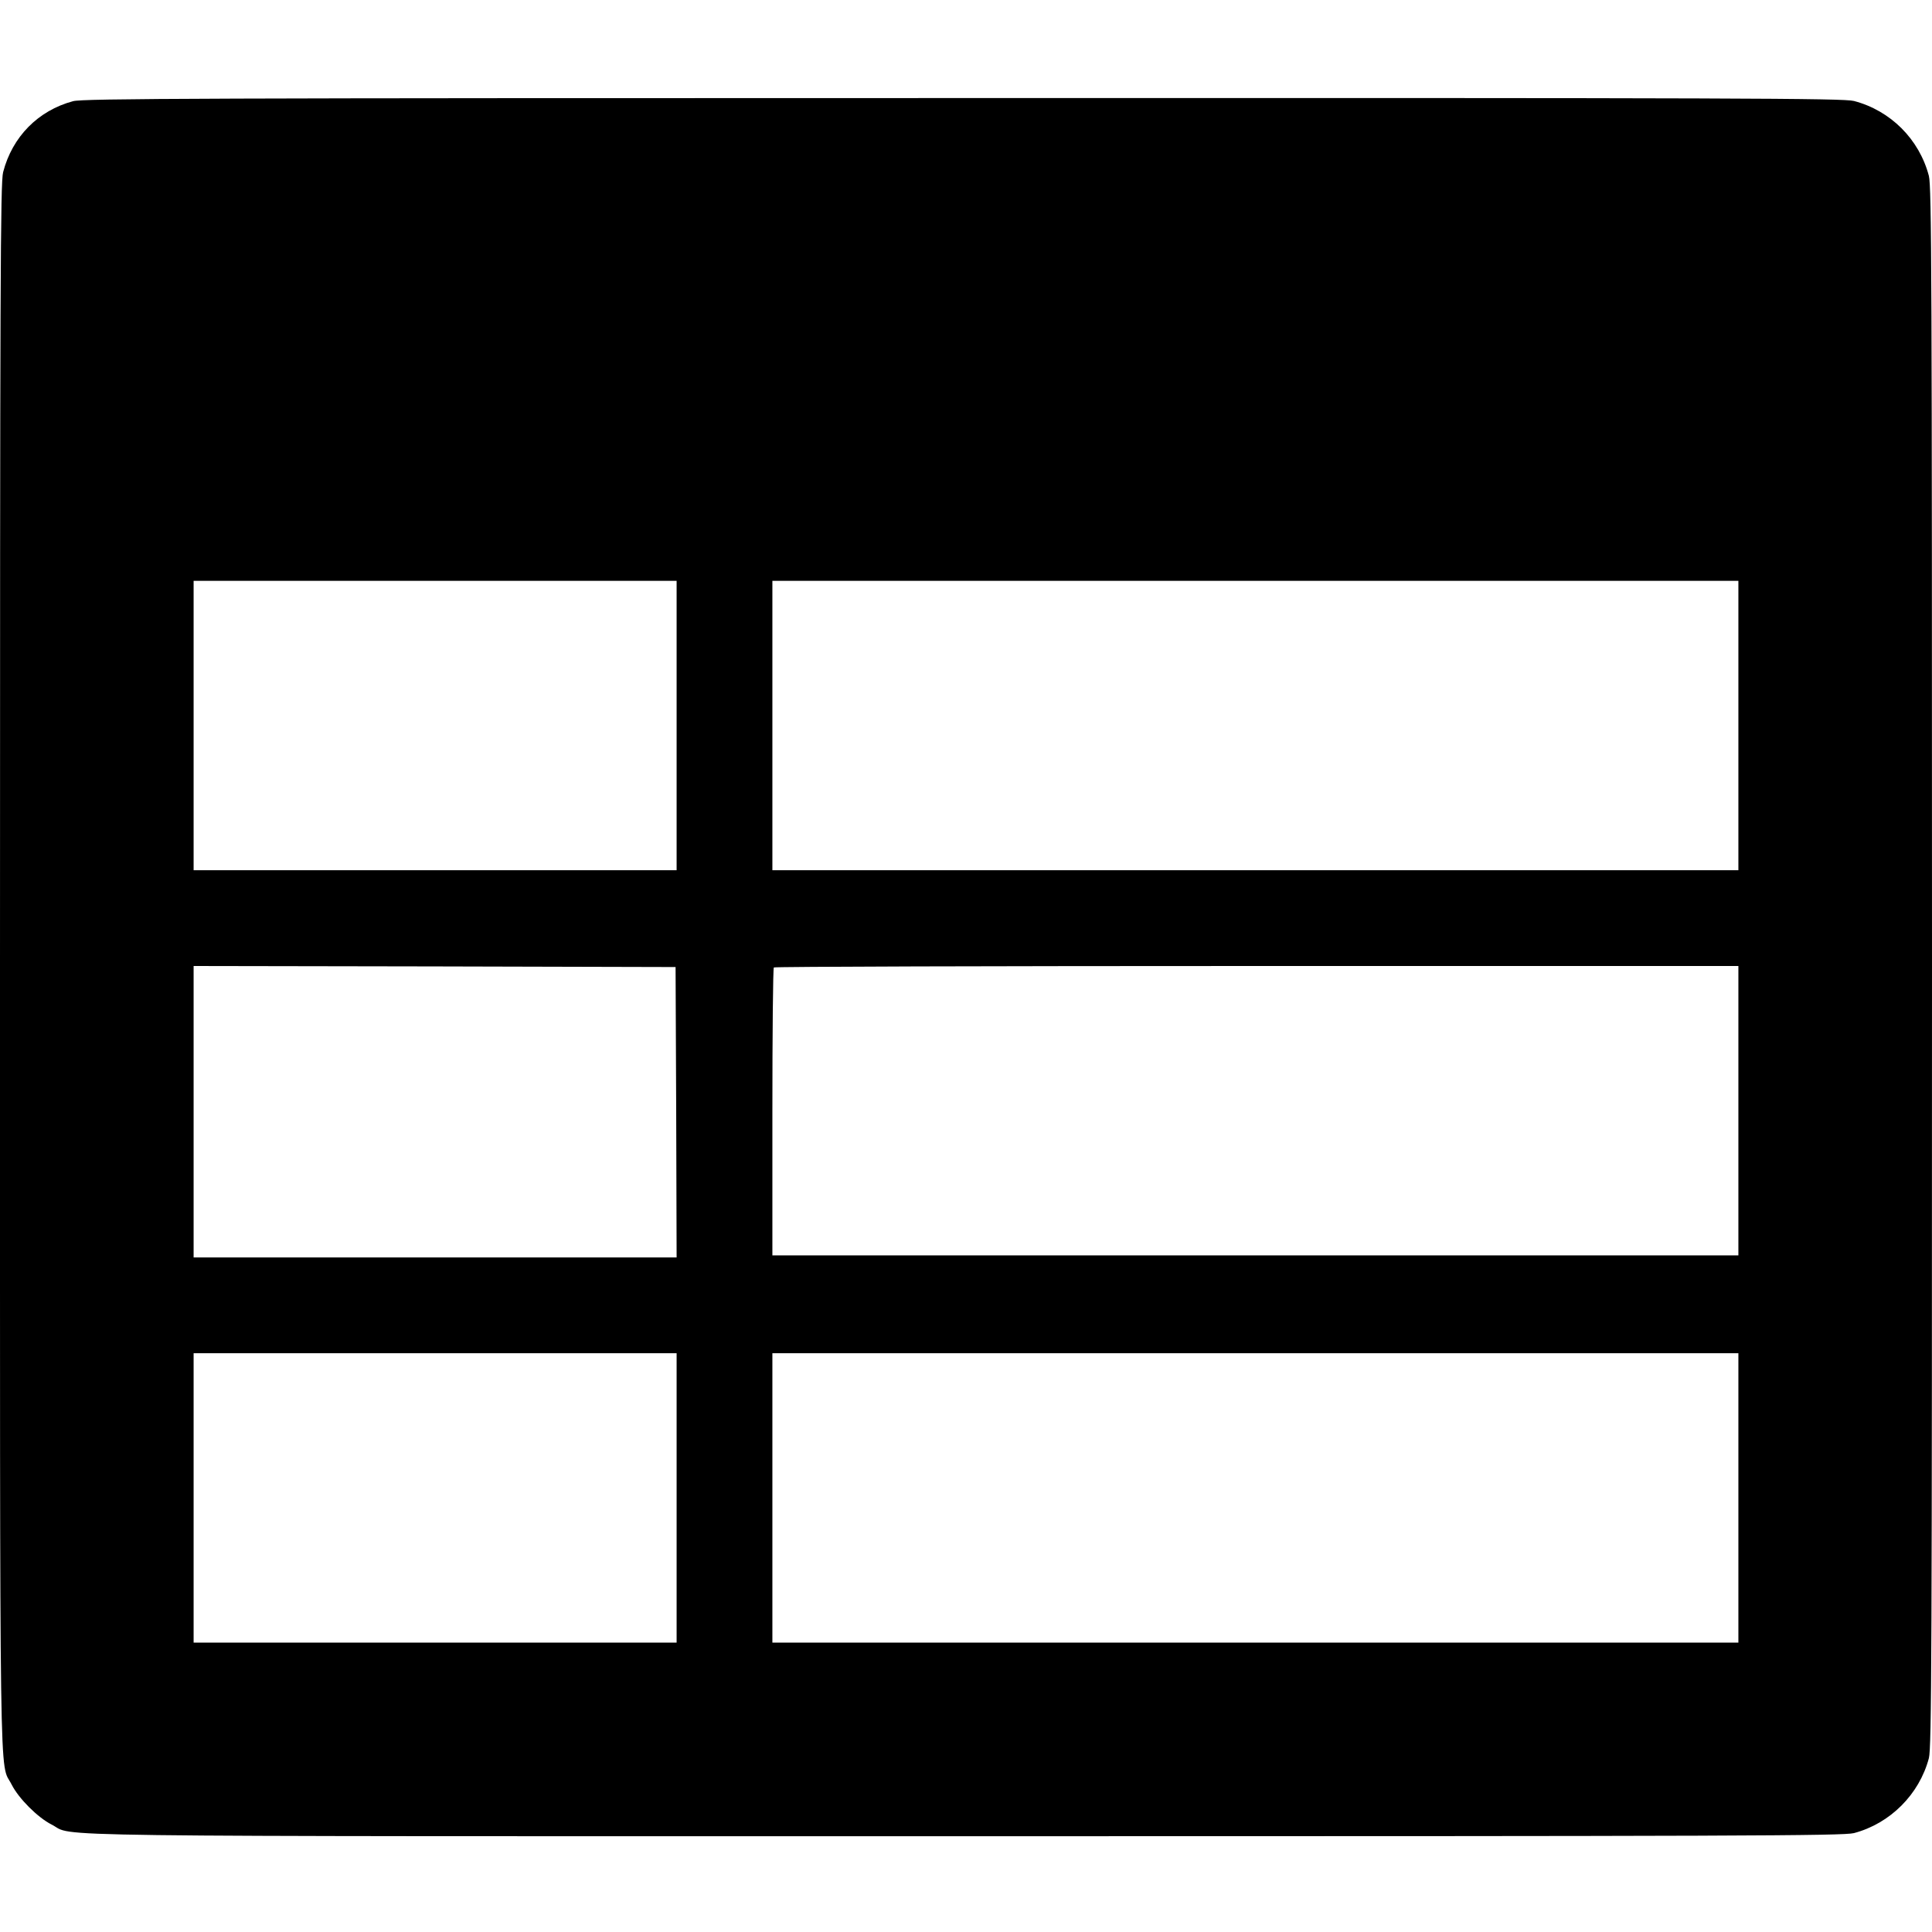
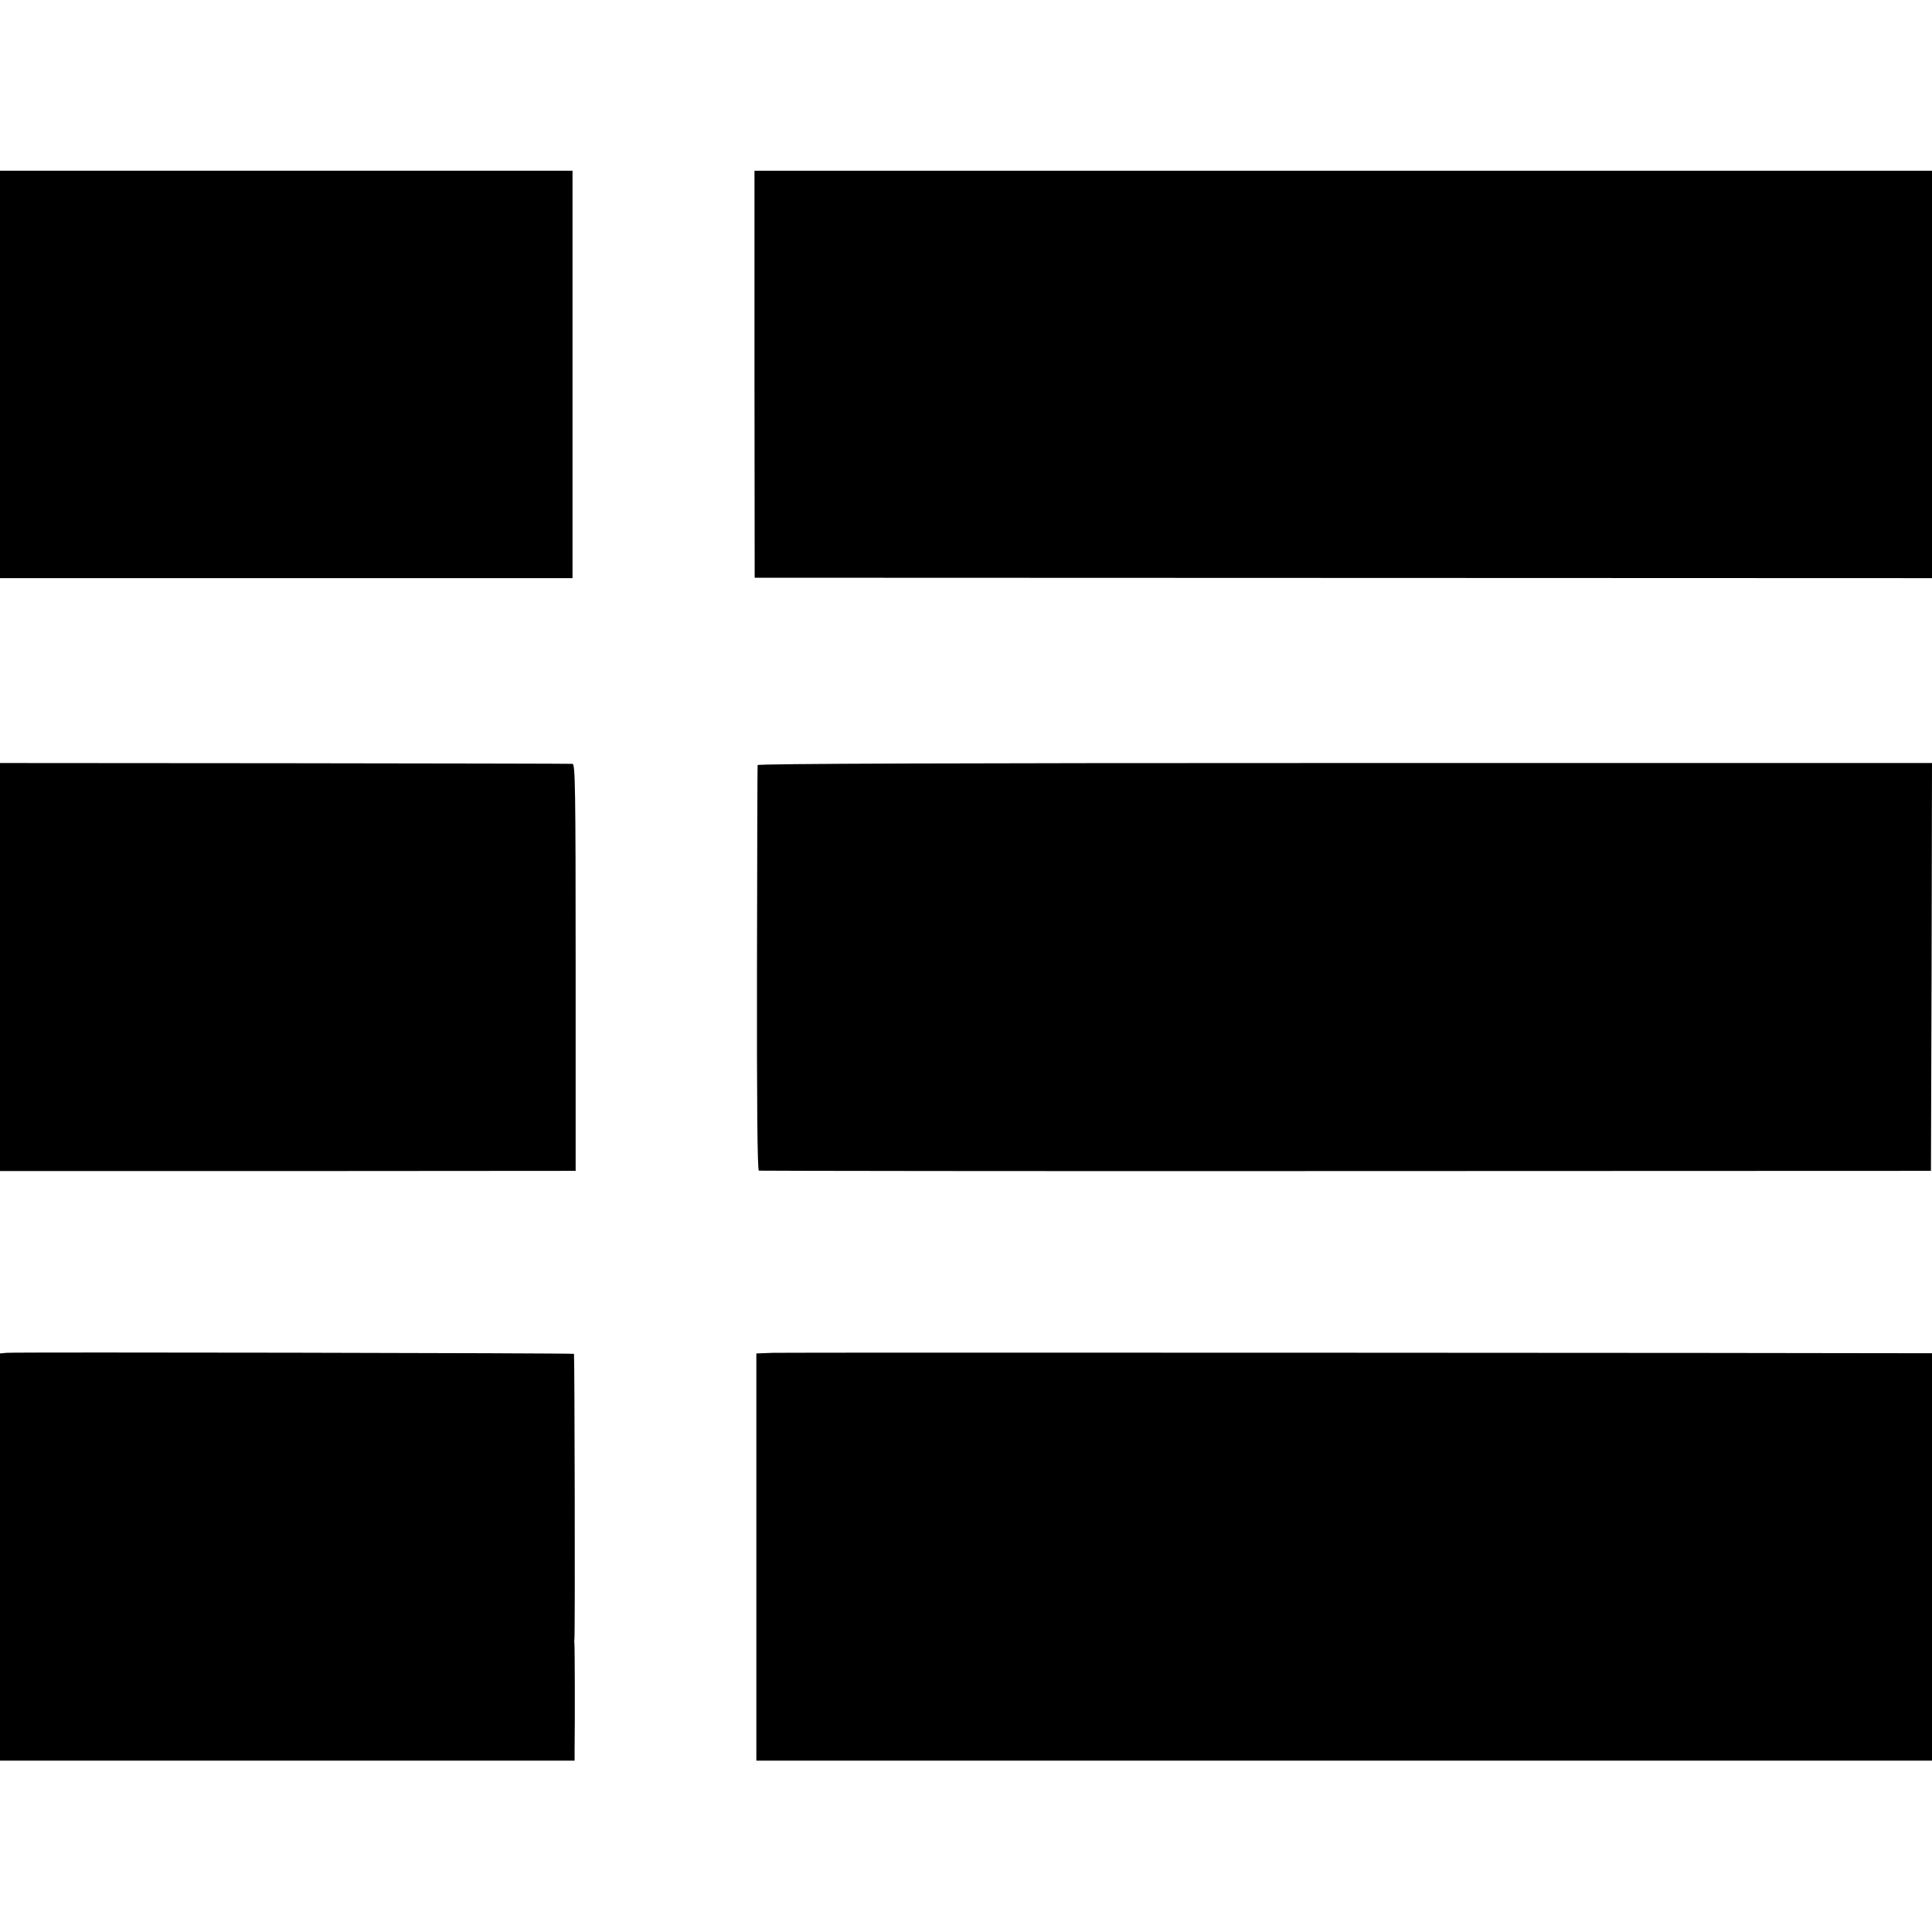
<svg xmlns="http://www.w3.org/2000/svg" version="1.0" width="928pt" height="928pt" viewBox="0 0 928 928" preserveAspectRatio="xMidYMid meet">
  <g transform="translate(0,928) scale(0.1,-0.1)" fill="#000000" stroke="none">
-     <path d="M351 8794 c-168 -45 -292 -171 -336 -341 -13 -50 -15 -517 -15 -3818 0 -4109 -4 -3808 56 -3927 34 -67 125 -158 192 -192 119 -60 -225 -56 4382 -56 3753 0 4222 2 4275 15 174 46 314 186 360 360 13 53 15 473 15 3800 0 3327 -2 3747 -15 3800 -46 176 -184 314 -360 360 -53 13 -521 15 -4280 14 -3652 0 -4227 -2 -4274 -15z m2899 -2999 l0 -695 -1160 0 -1160 0 0 695 0 695 1160 0 1160 0 0 -695z m5100 0 l0 -695 -2320 0 -2320 0 0 695 0 695 2320 0 2320 0 0 -695z m-5102 -1857 l2 -698 -1160 0 -1160 0 0 700 0 700 1158 -2 1157 -3 3 -697z m5102 7 l0 -695 -2320 0 -2320 0 0 688 c0 379 3 692 7 695 3 4 1047 7 2320 7 l2313 0 0 -695z m-5100 -1860 l0 -695 -1160 0 -1160 0 0 695 0 695 1160 0 1160 0 0 -695z m5100 0 l0 -695 -2320 0 -2320 0 0 695 0 695 2320 0 2320 0 0 -695z" />
+     <path d="M0 7481 l0 -978 1375 0 1375 0 0 978 0 979 -1375 0 -1375 0 0 -979z" />
+     <path d="M3624 7483 l1 -978 2828 -1 2827 -1 0 978 0 979 -2828 0 -2828 0 0 -977z" />
+     <path d="M0 4635 l0 -980 1382 0 1383 1 0 977 c0 861 -2 977 -15 978 -8 1 -630 2 -1382 3 l-1368 1 0 -980z" />
+     <path d="M3639 5605 c-1 -5 -2 -445 -3 -977 -1 -638 2 -969 9 -971 6 -1 1275 -3 2820 -2 l2810 1 3 979 2 980 -2820 0 c-1873 0 -2820 -3 -2821 -10z" />
+     <path d="M32 2782 l-32 -3 0 -978 0 -978 1380 0 1380 0 0 56 c2 142 1 499 -1 507 -1 5 -1 14 0 19 4 22 1 1368 -2 1372 -5 4 -2677 9 -2725 5z" />
+     <path d="M3714 2782 l-81 -3 0 -978 0 -978 2823 0 2824 0 0 979 0 978 -42 0 c-484 2 -5467 4 -5524 2z" />
  </g>
</svg>
